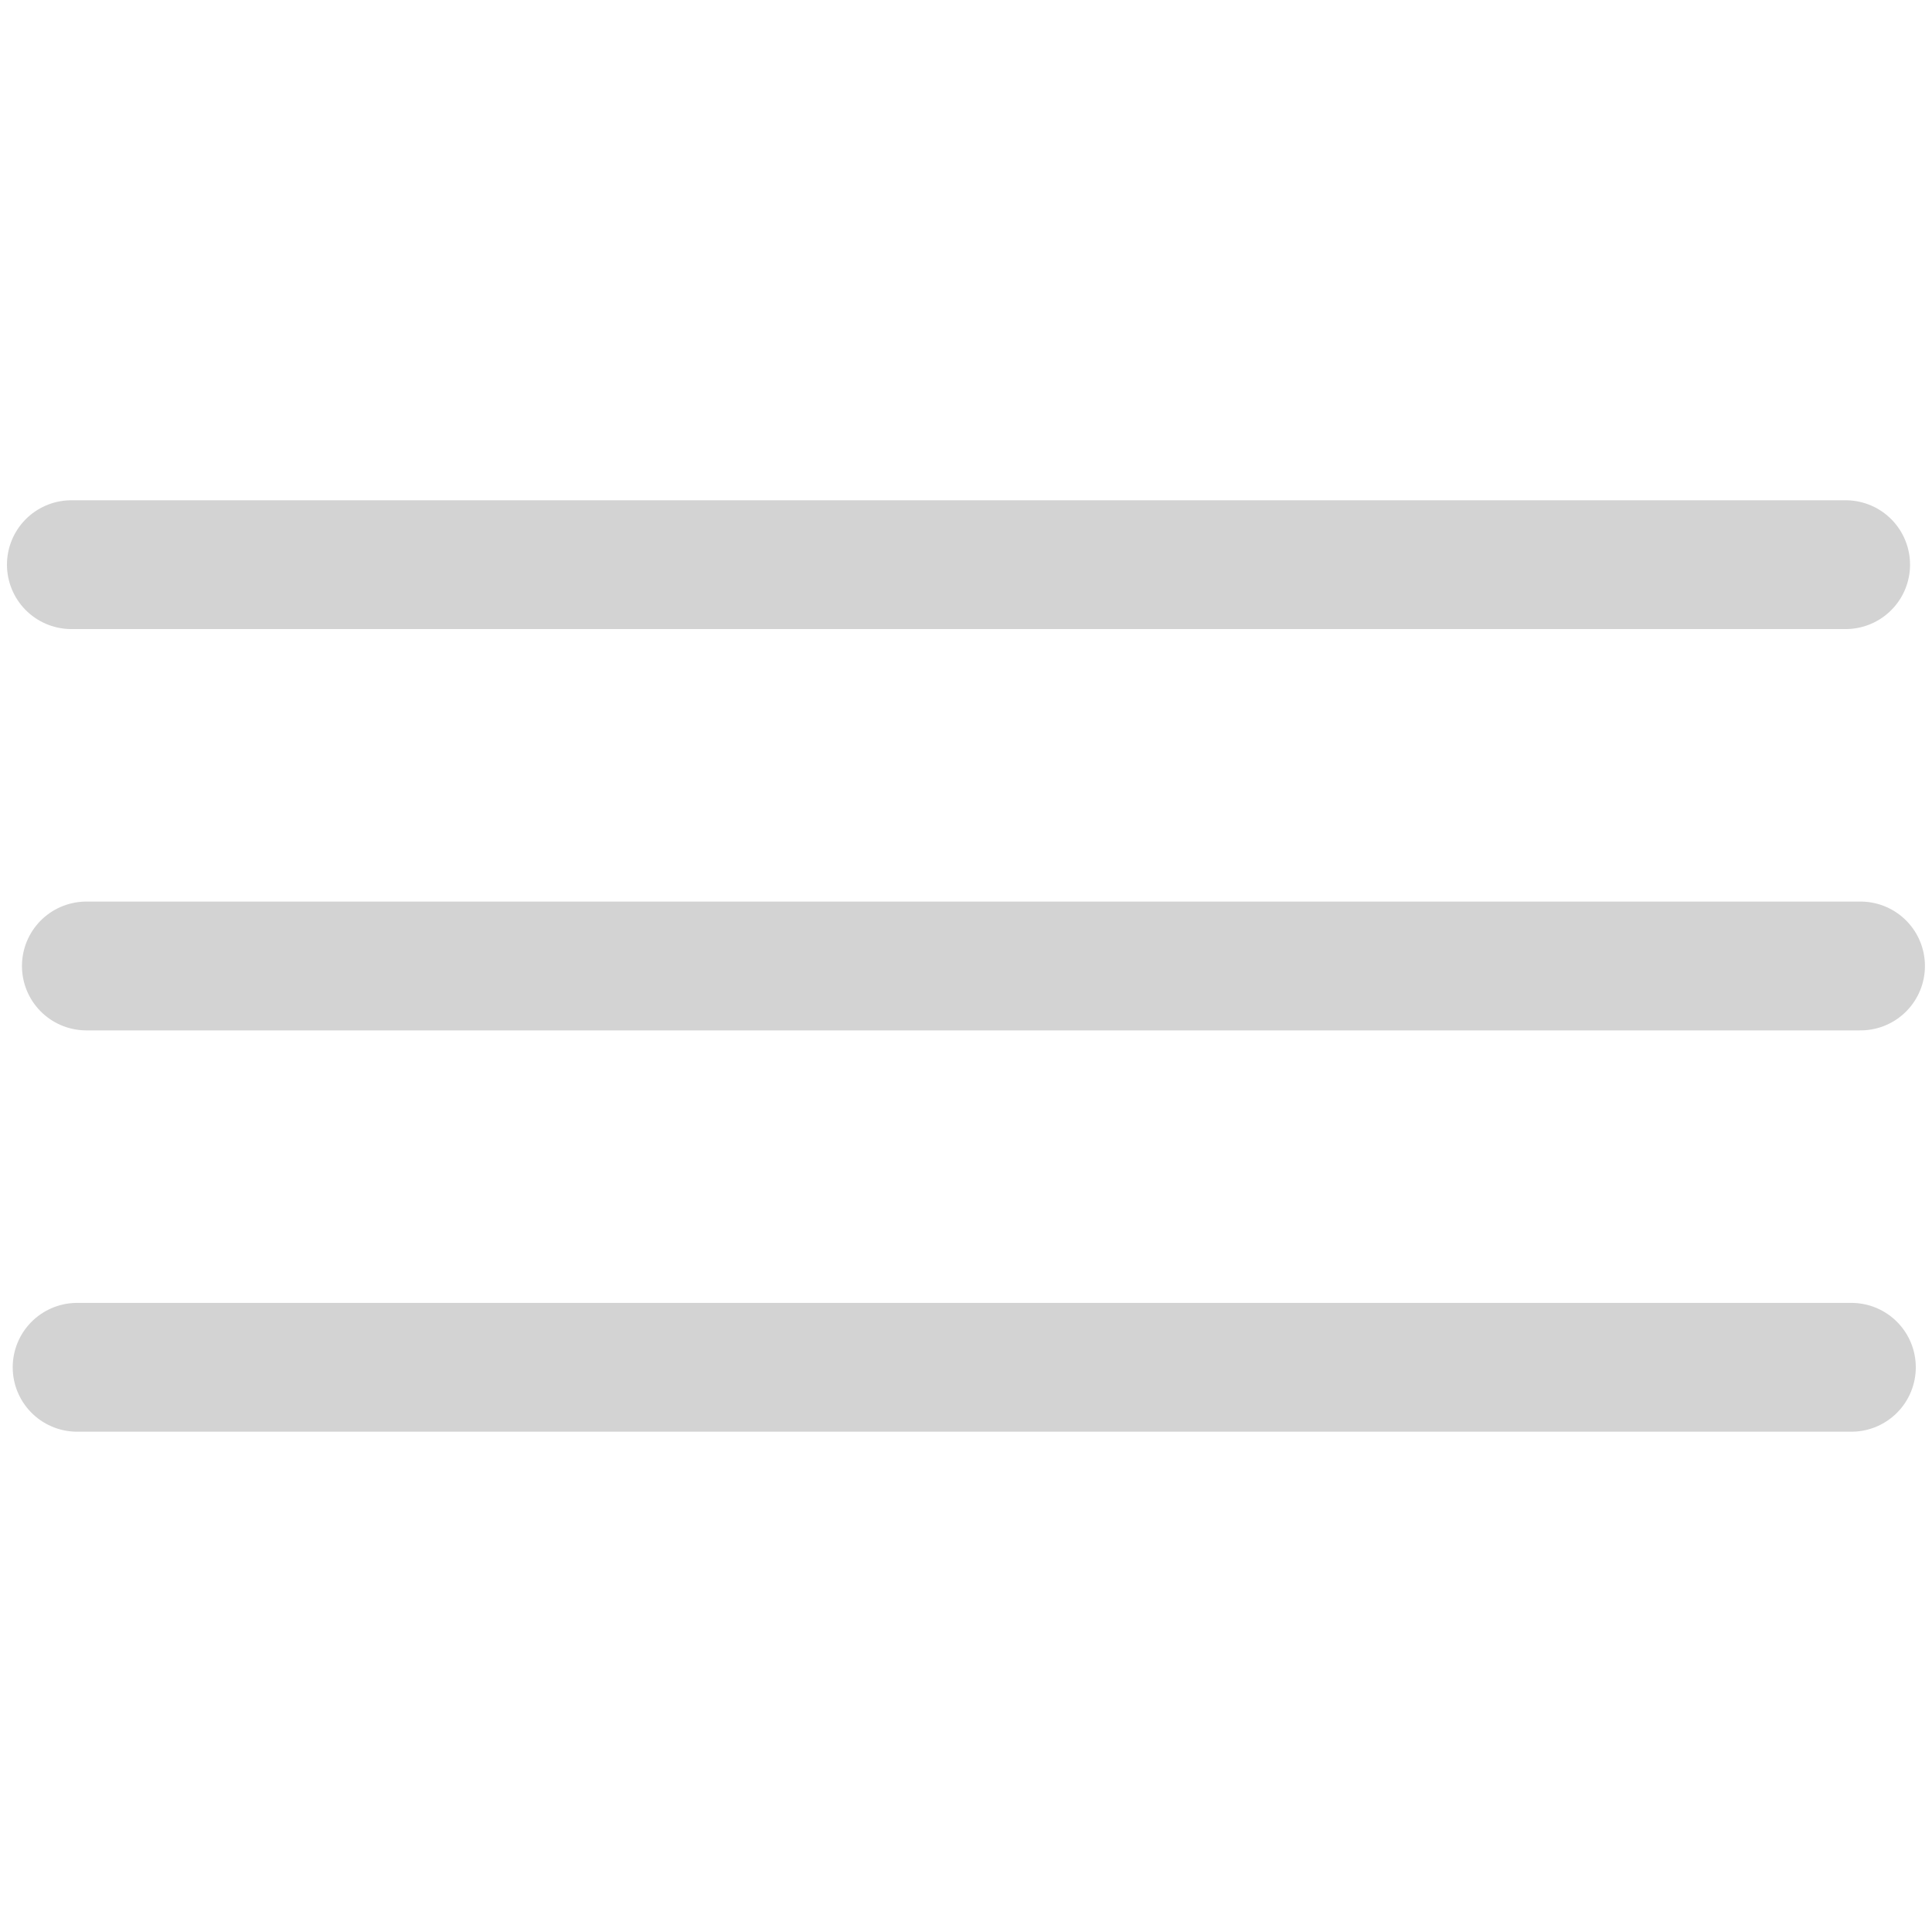
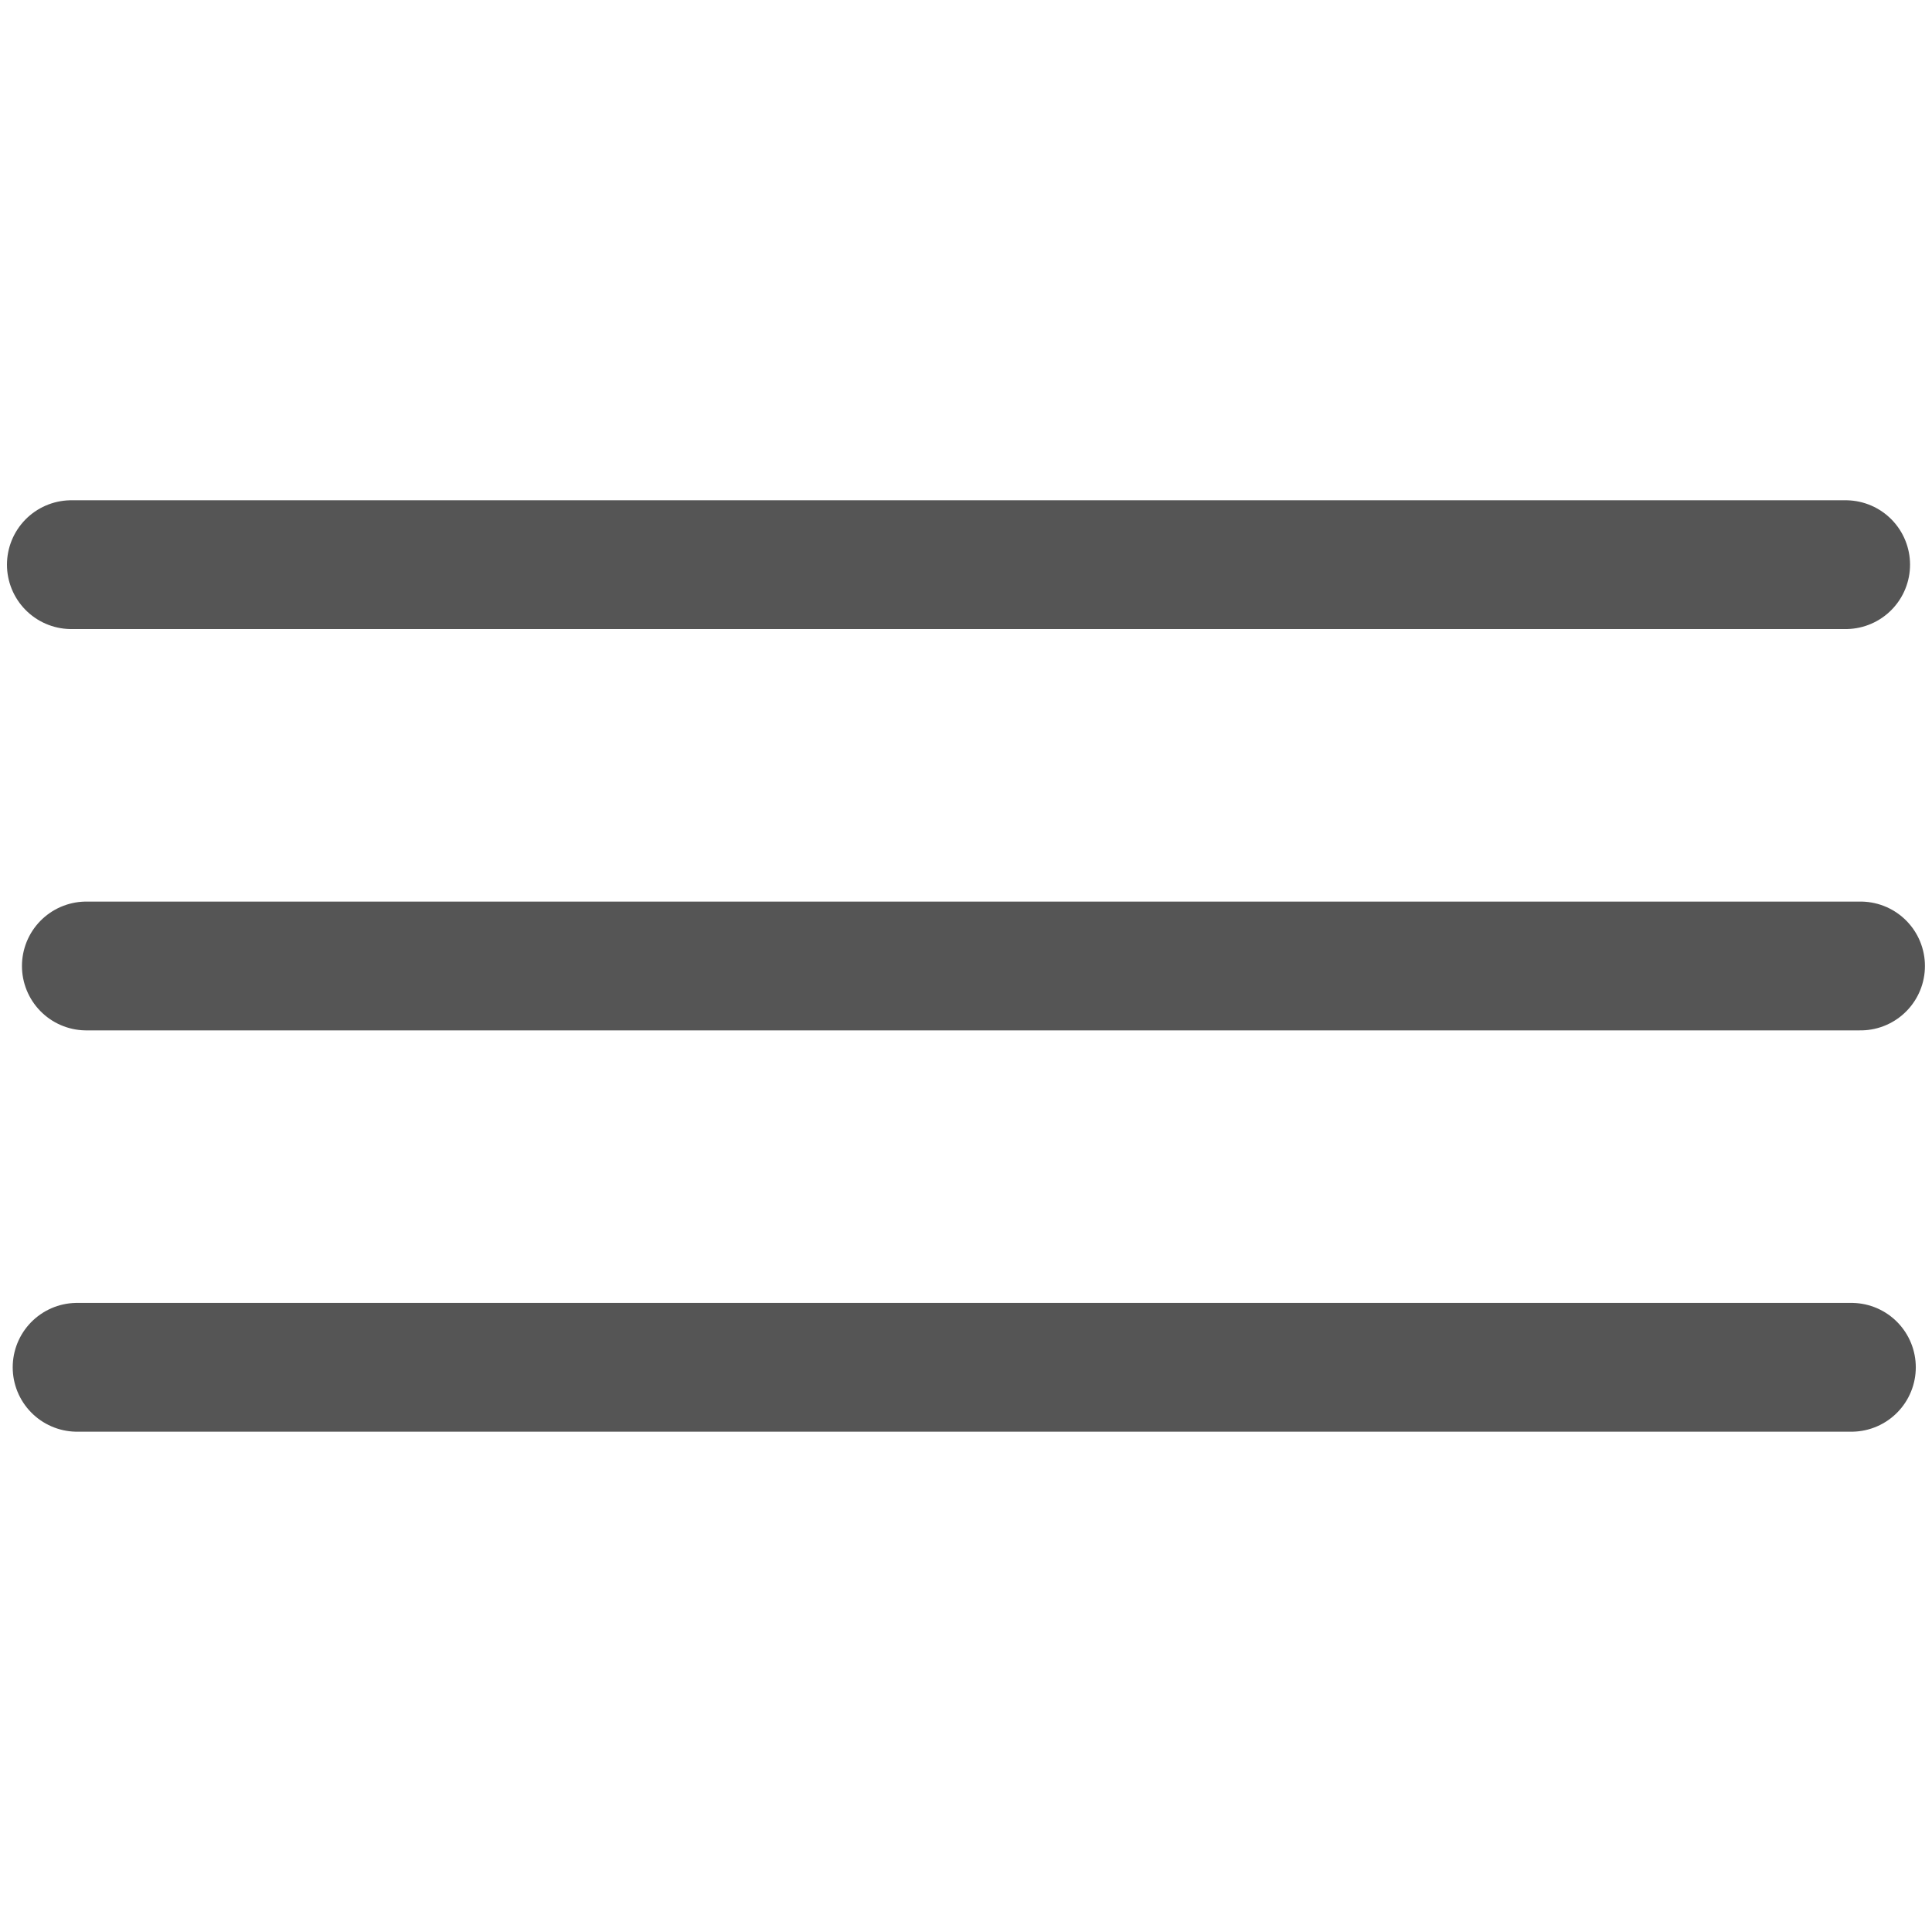
<svg xmlns="http://www.w3.org/2000/svg" width="75" height="75" viewBox="0 0 19.844 19.844" version="1.1" id="svg8">
  <defs id="defs2" />
  <g id="layer1" transform="translate(0,-277.1562)">
-     <path style="fill:none;stroke:#d3d3d3;stroke-width:1.323;stroke-linecap:round;stroke-linejoin:miter;stroke-miterlimit:4;stroke-dasharray:none;stroke-opacity:1" d="M 0.733,282.956 H 18.957" id="path815" />
-     <path style="fill:none;stroke:#d3d3d3;stroke-width:1.323;stroke-linecap:round;stroke-linejoin:miter;stroke-miterlimit:4;stroke-dasharray:none;stroke-opacity:1" d="M 0.887,287.078 H 19.11" id="path815-3" />
-     <path style="fill:none;stroke:#d3d3d3;stroke-width:1.323;stroke-linecap:round;stroke-linejoin:miter;stroke-miterlimit:4;stroke-dasharray:none;stroke-opacity:1" d="M 0.792,291.2 H 19.016" id="path815-6" />
+     <path style="fill:none;stroke:#555555;stroke-width:1.323;stroke-linecap:round;stroke-linejoin:miter;stroke-miterlimit:4;stroke-dasharray:none;stroke-opacity:1" d="M 0.733,282.956 H 18.957" id="path815" />
+     <path style="fill:none;stroke:#555555;stroke-width:1.323;stroke-linecap:round;stroke-linejoin:miter;stroke-miterlimit:4;stroke-dasharray:none;stroke-opacity:1" d="M 0.887,287.078 H 19.11" id="path815-3" />
+     <path style="fill:none;stroke:#555555;stroke-width:1.323;stroke-linecap:round;stroke-linejoin:miter;stroke-miterlimit:4;stroke-dasharray:none;stroke-opacity:1" d="M 0.792,291.2 H 19.016" id="path815-6" />
  </g>
</svg>
